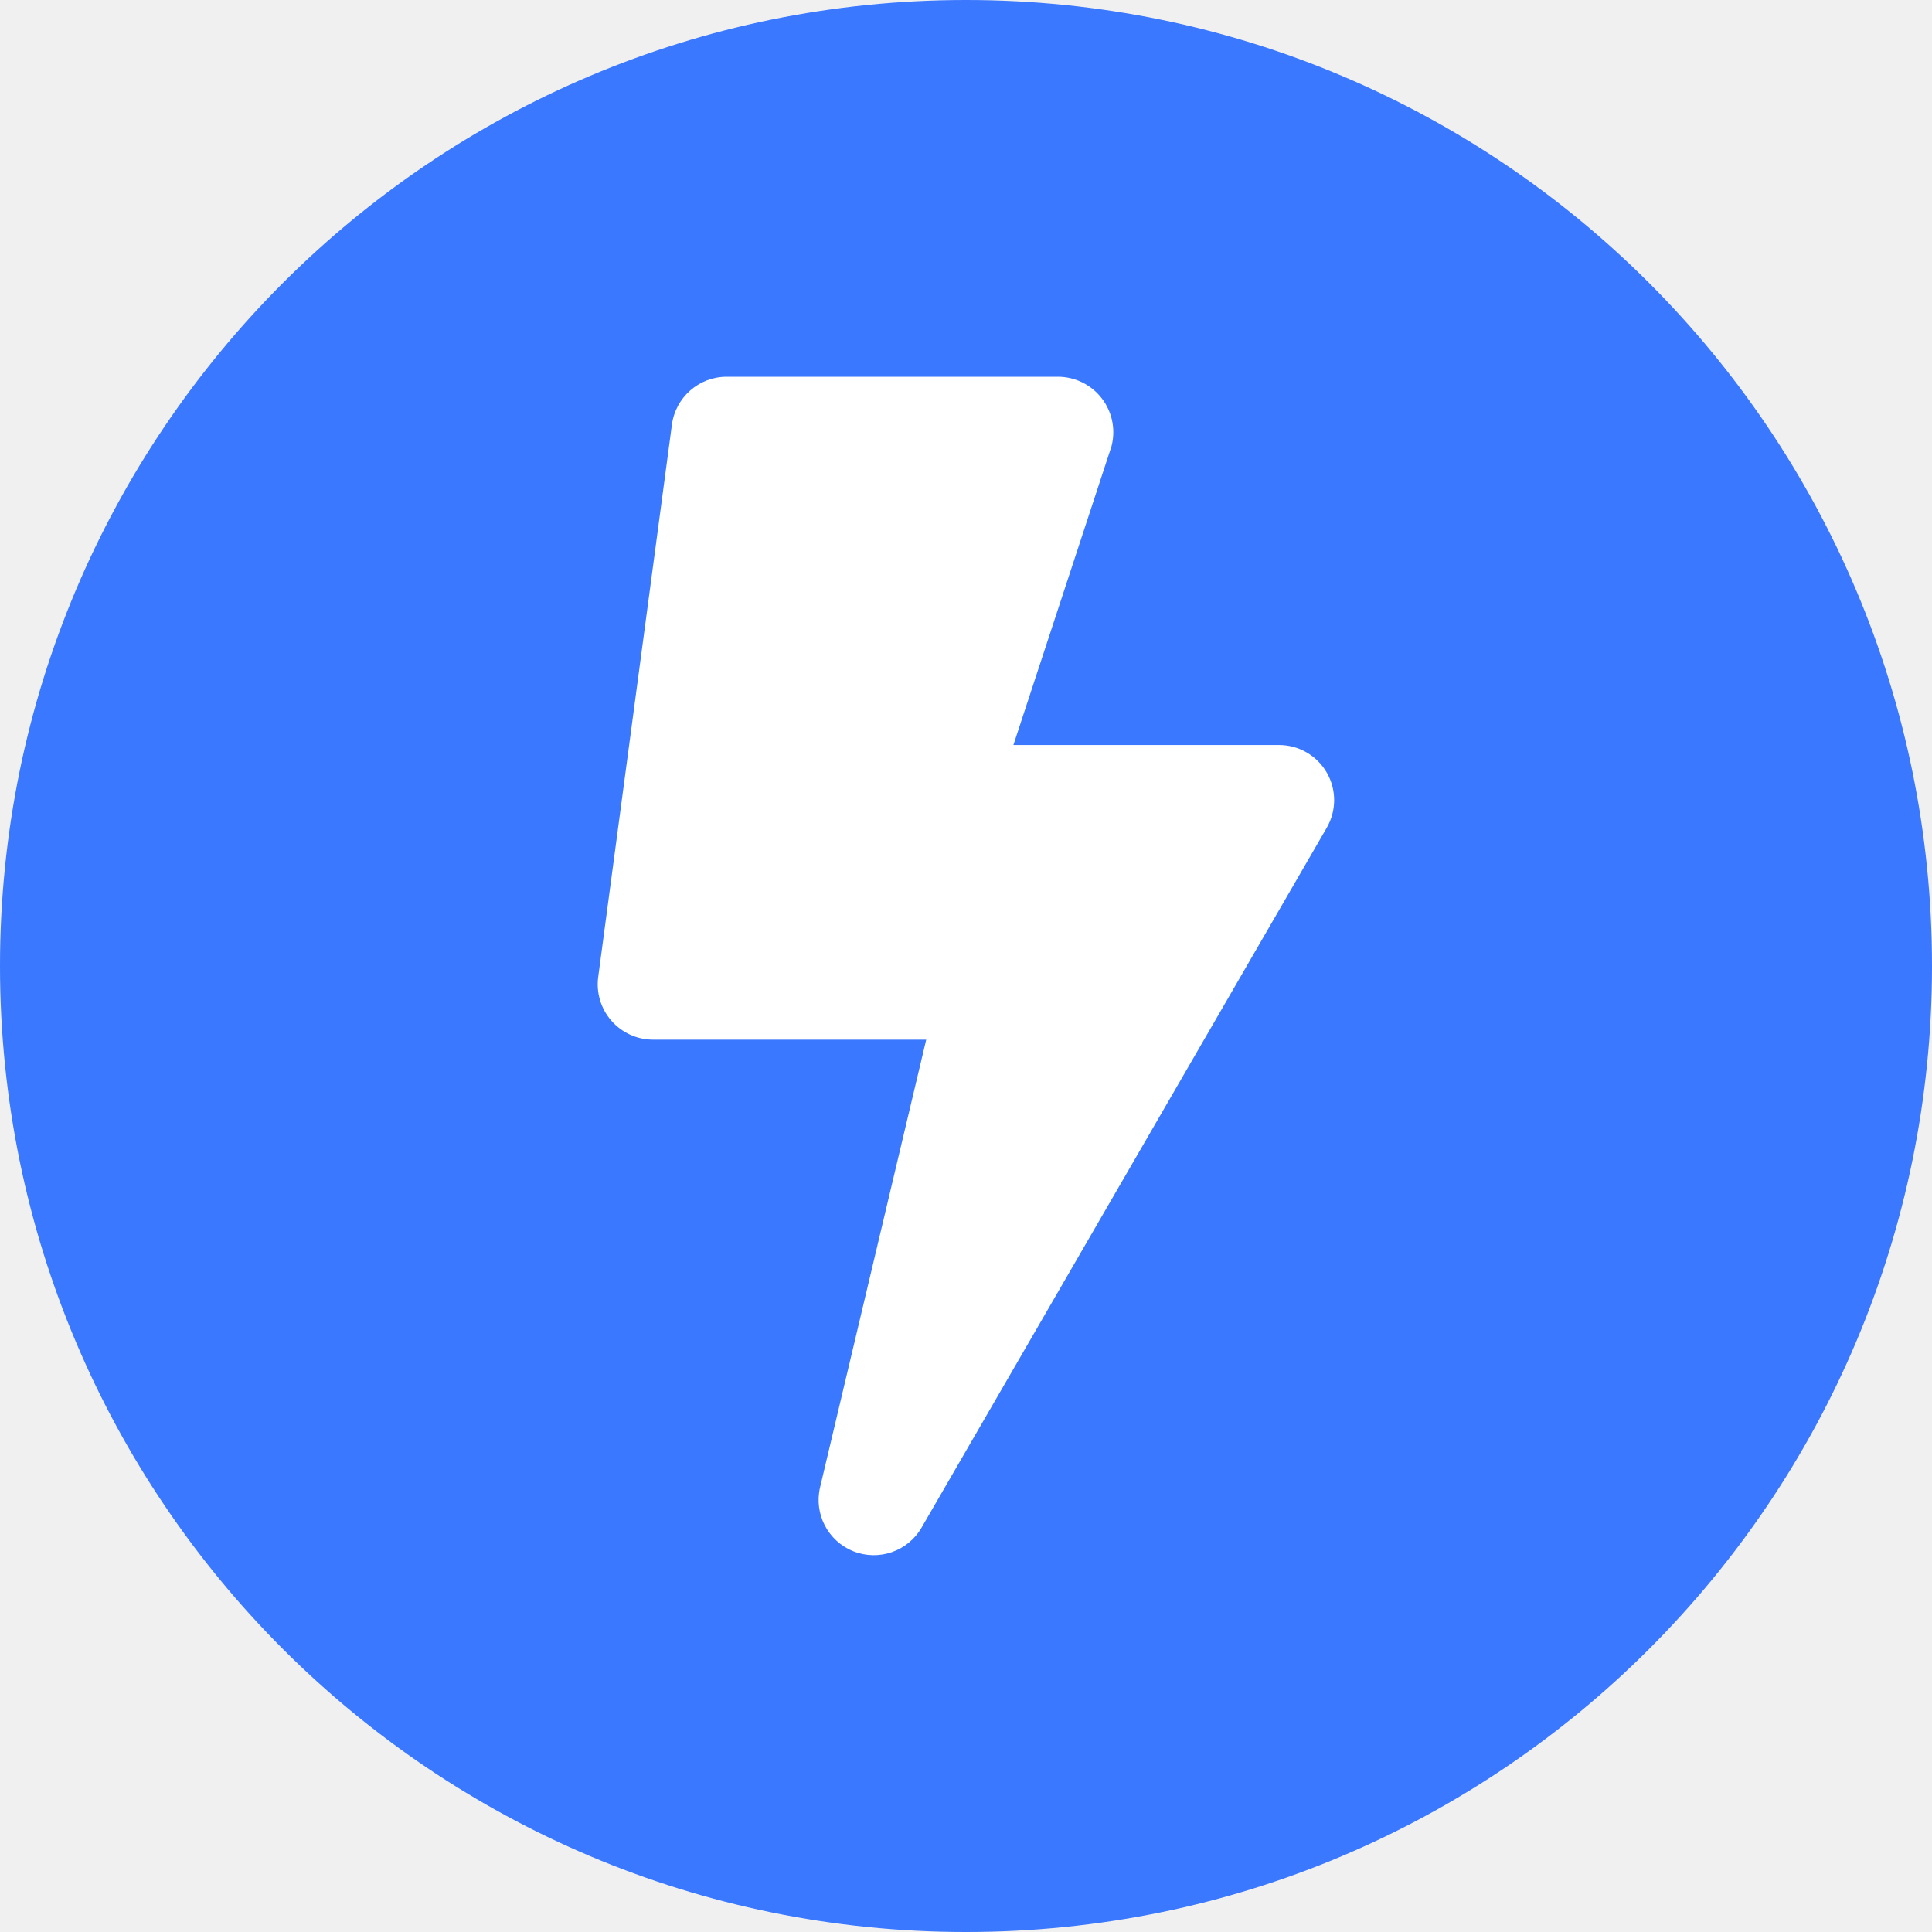
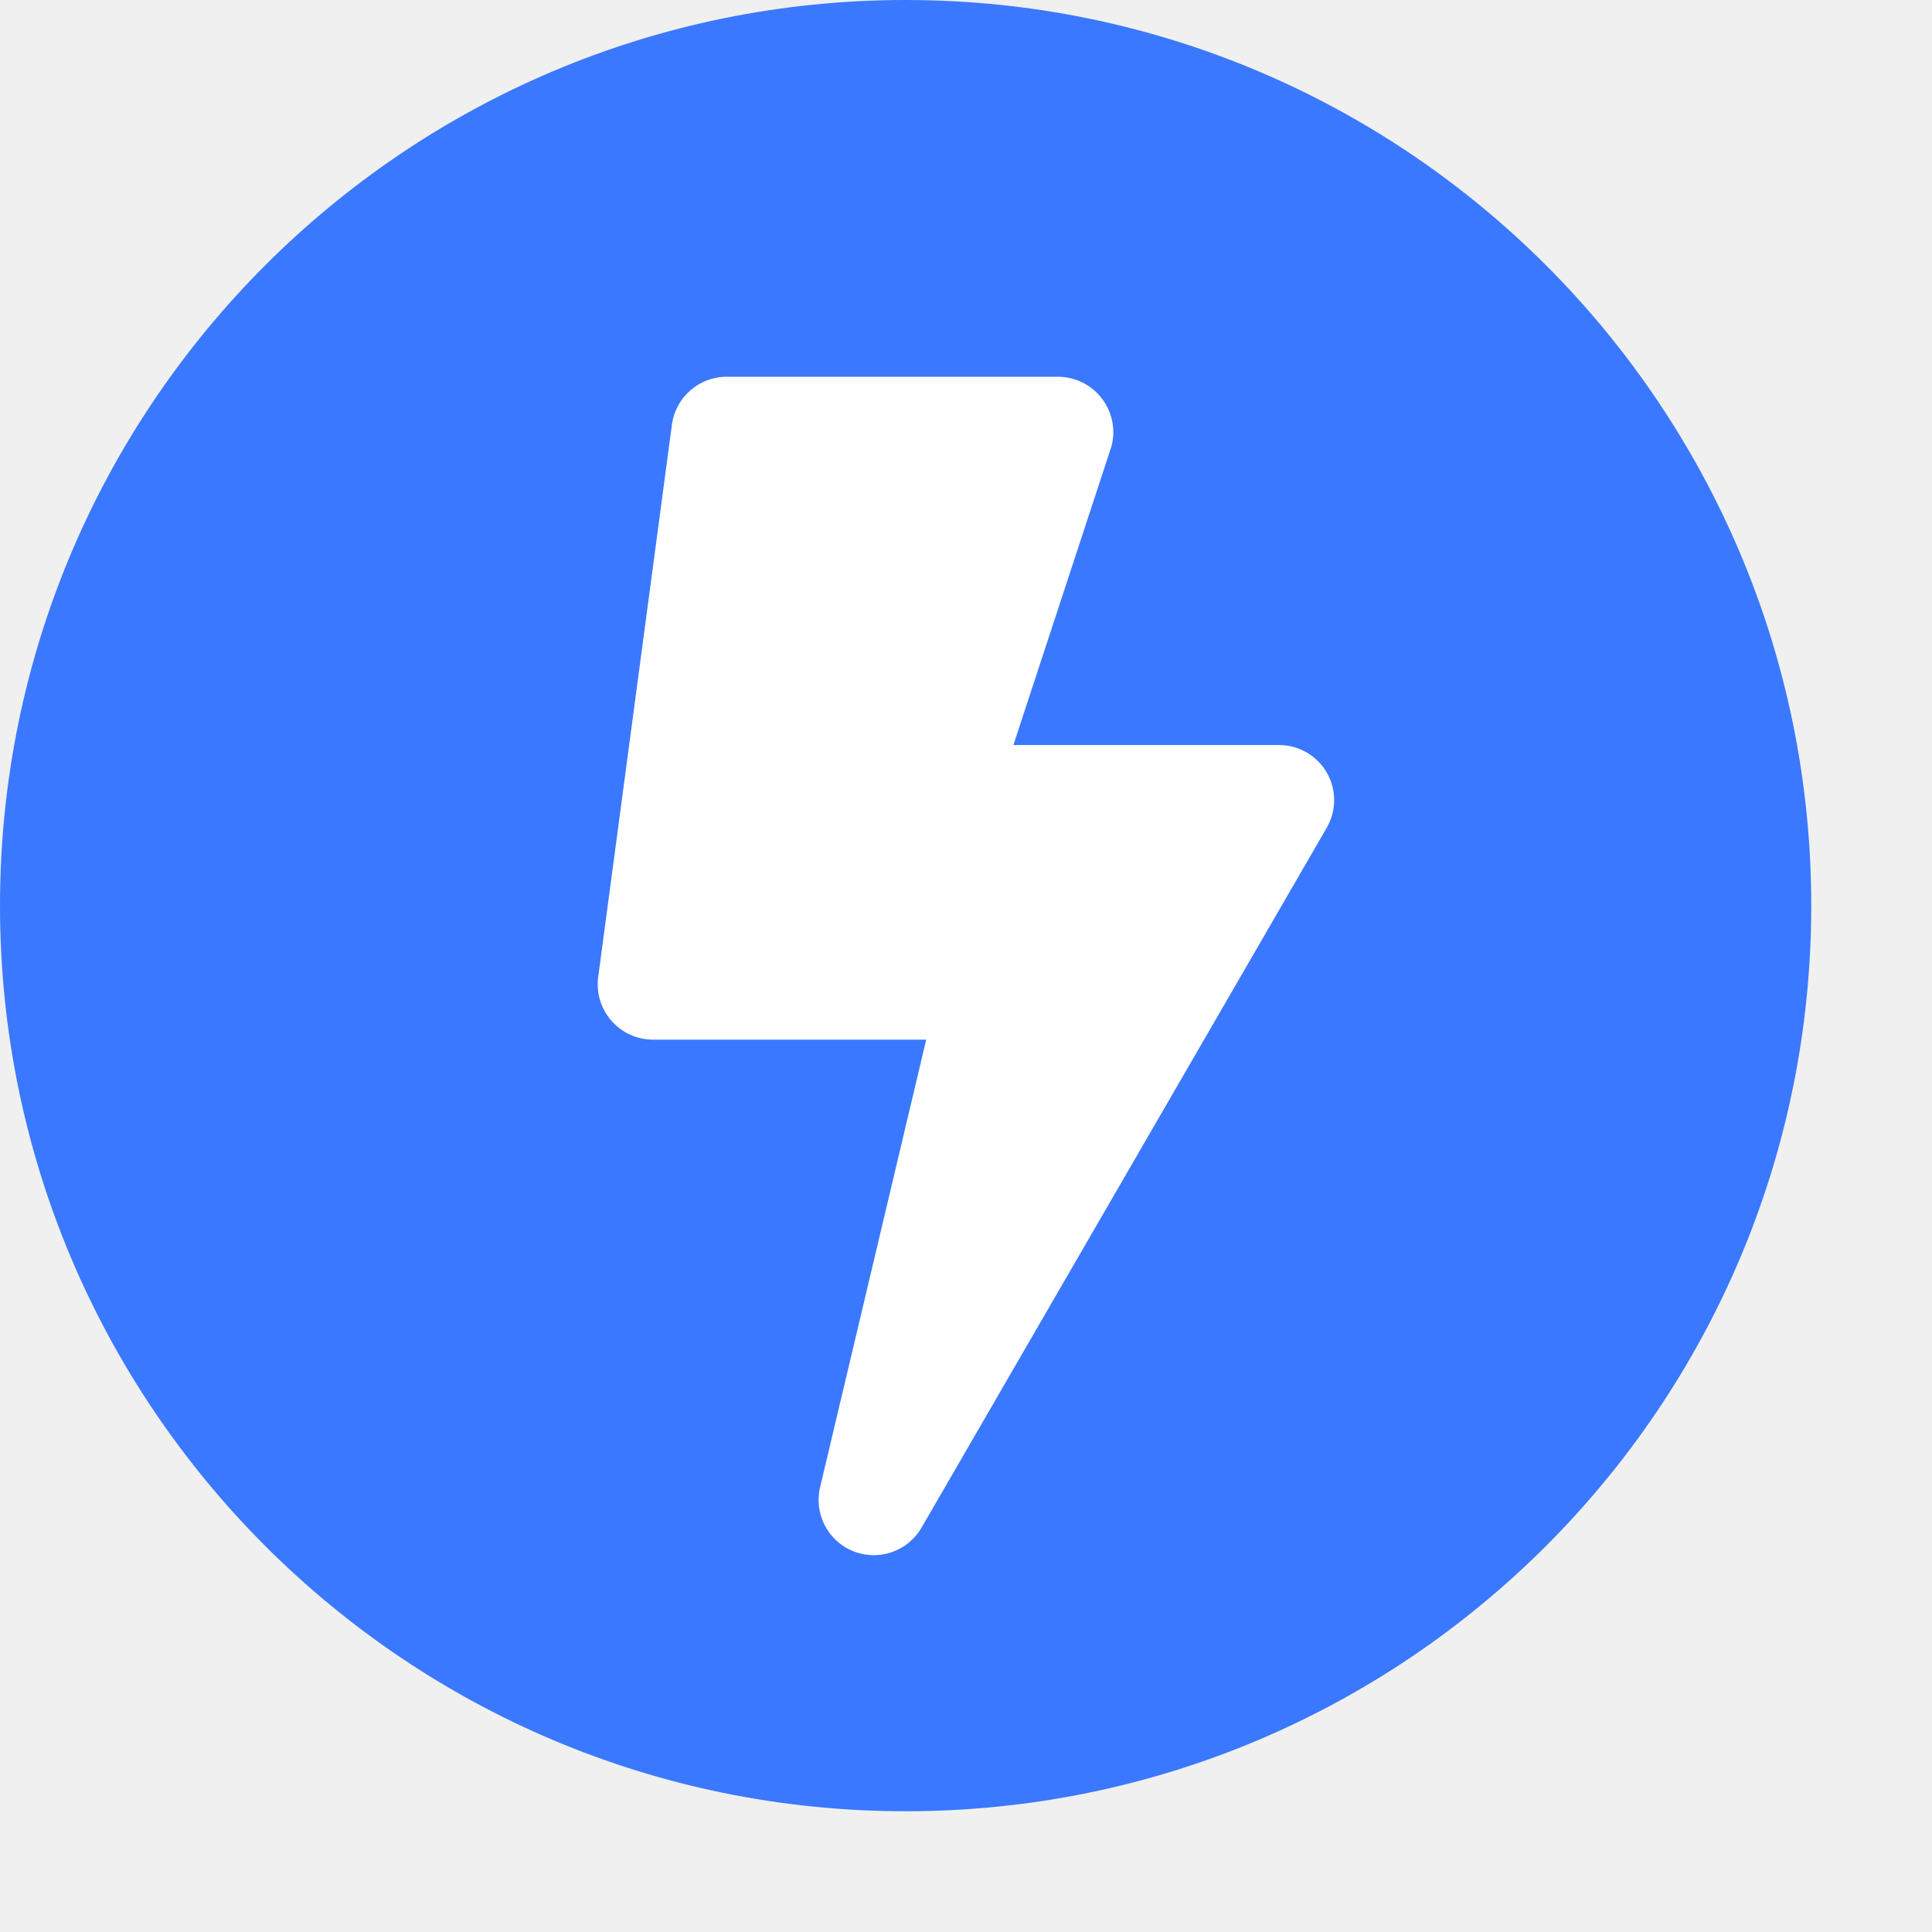
<svg xmlns="http://www.w3.org/2000/svg" width="32" height="32" viewBox="0 0 32 32">
  <g id="protocol" transform="translate(-344 -220)">
-     <circle id="Ellipse_9" data-name="Ellipse 9" cx="16" cy="16" r="16" transform="translate(344 220)" fill="#3a78ff" />
+     <circle id="Ellipse_9" data-name="Ellipse 9" cx="15" cy="15" r="15" transform="translate(344 220)" fill="#3a78ff" />
    <path id="Icon_awesome-bolt" data-name="Icon awesome-bolt" d="M11.284,6.1h-4.4L8.509,1.151A.919.919,0,0,0,7.624,0H2.135a.916.916,0,0,0-.907.793L.007,9.943A.917.917,0,0,0,.915,10.98H5.44L3.682,18.395a.914.914,0,0,0,1.681.667l6.71-11.59A.913.913,0,0,0,11.284,6.1Z" transform="translate(353.901 226.24)" fill="#fff" />
  </g>
</svg>
